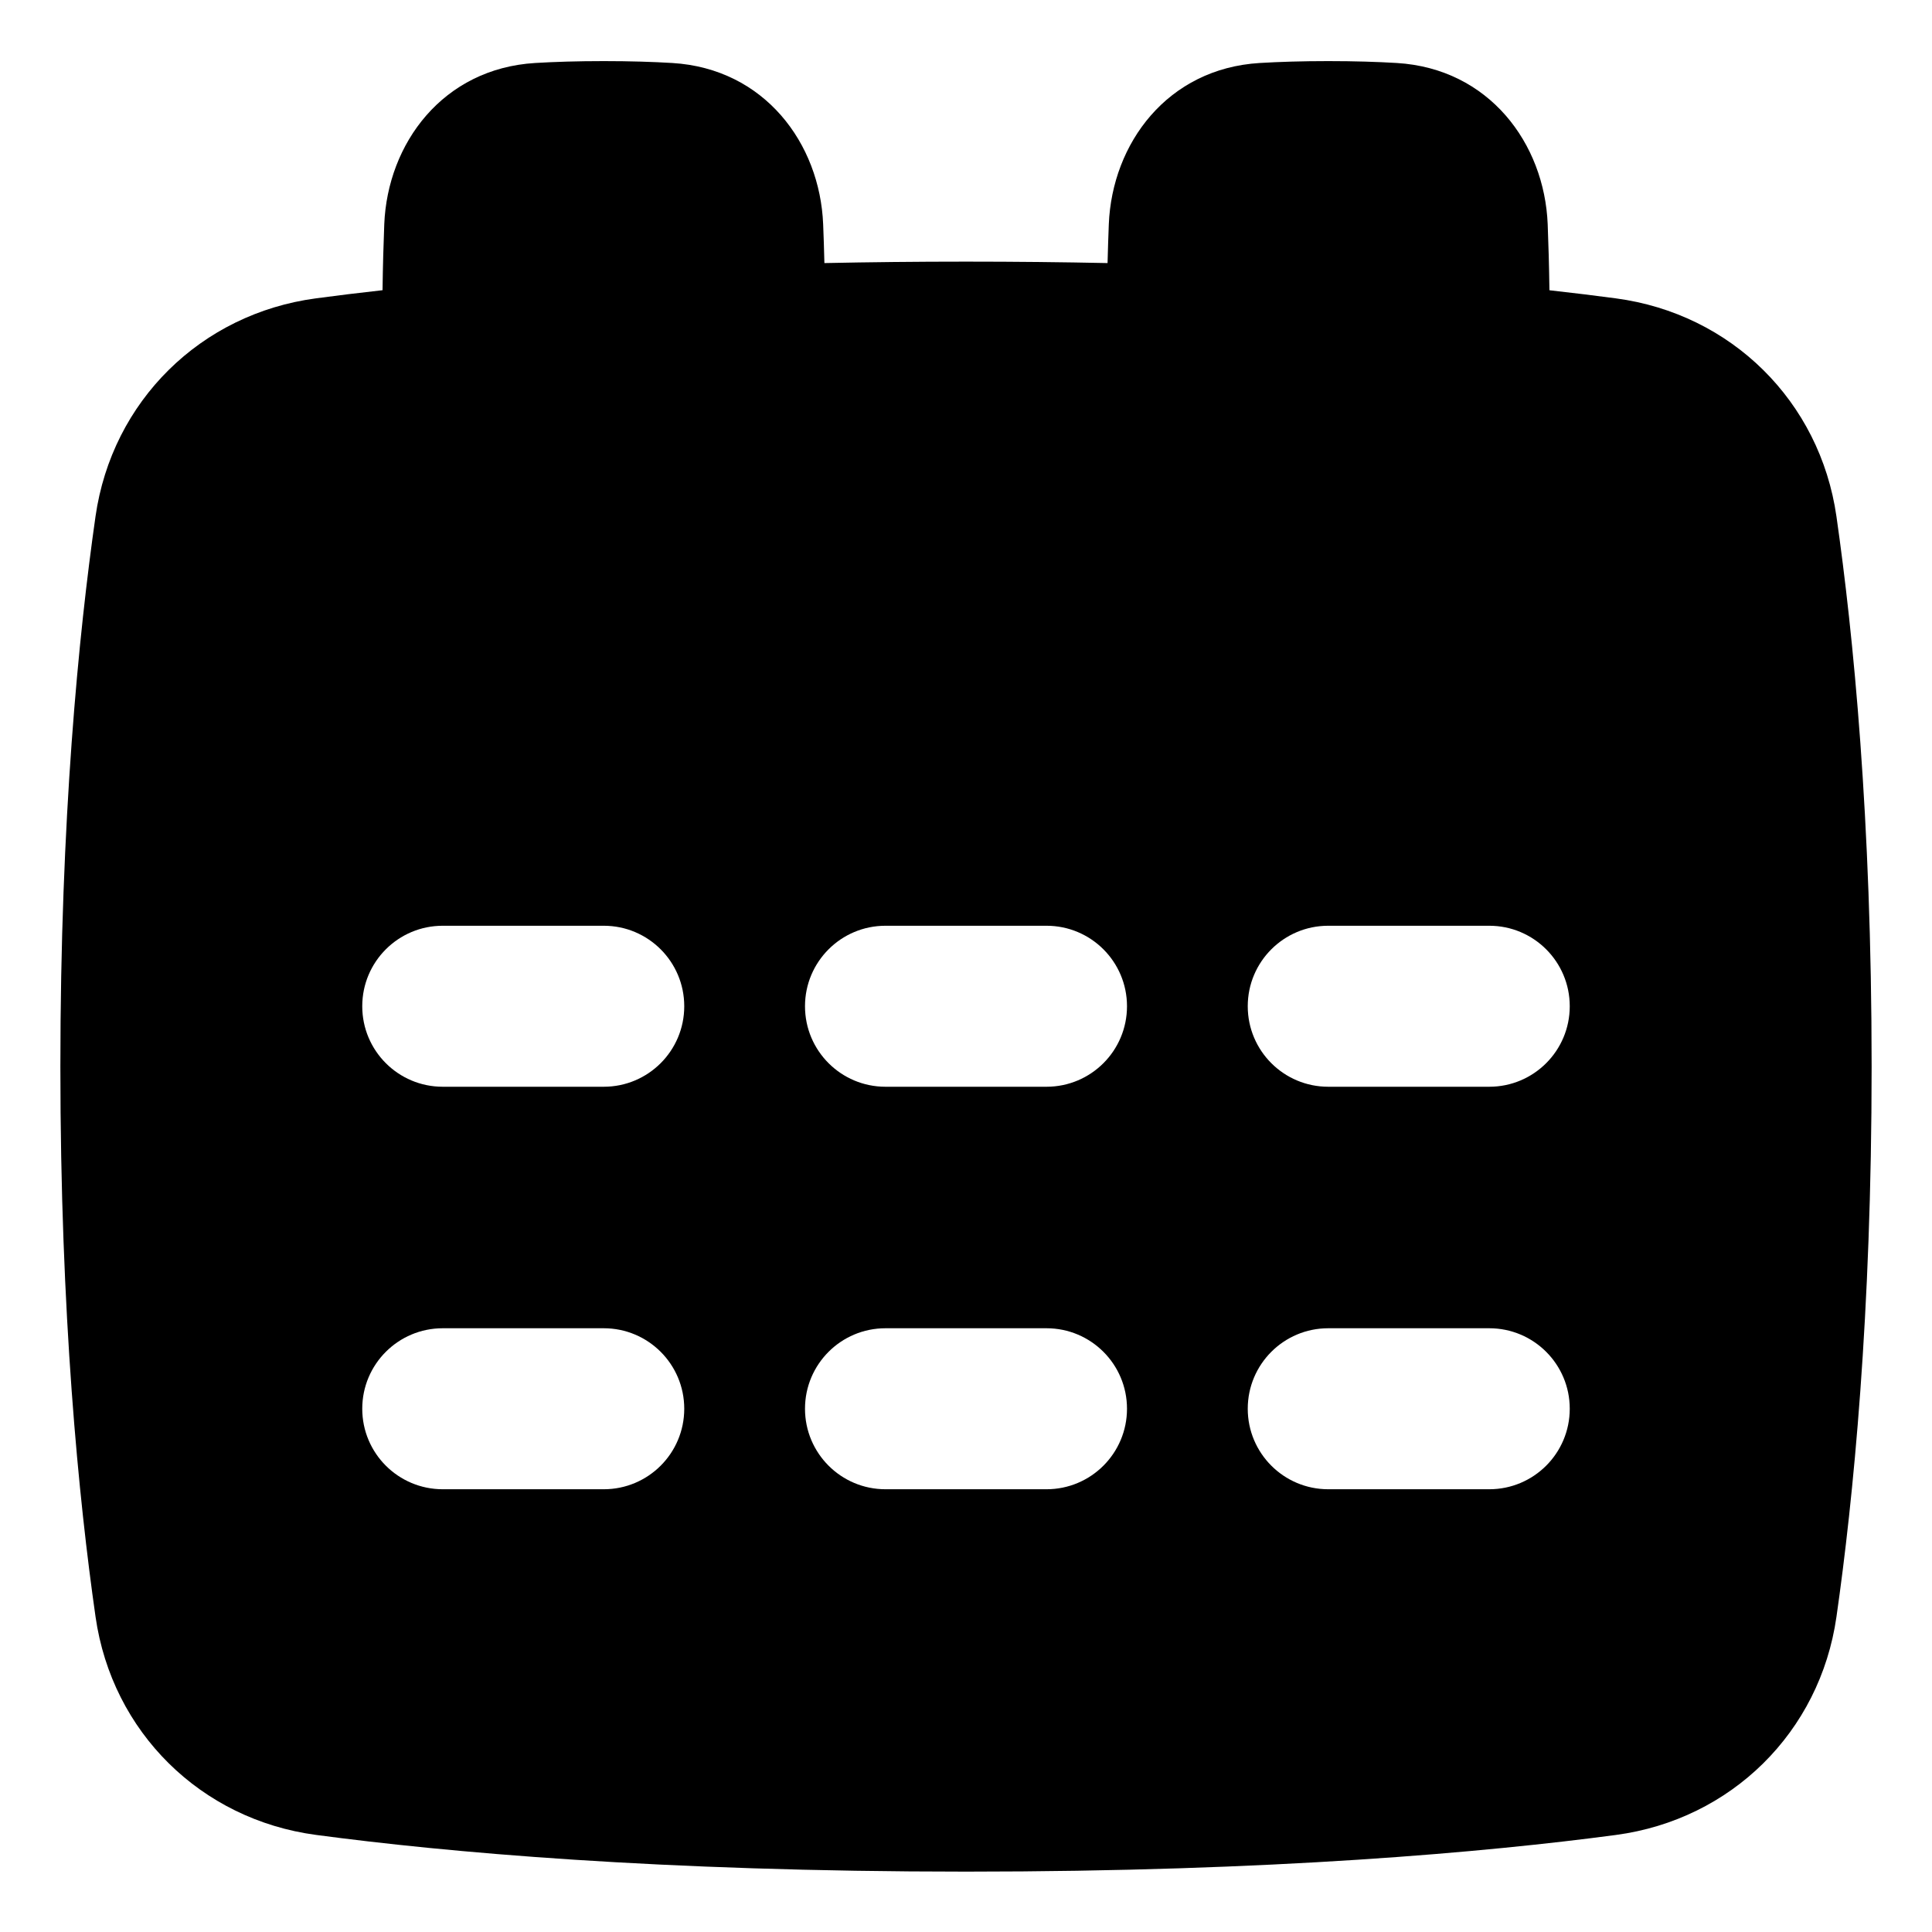
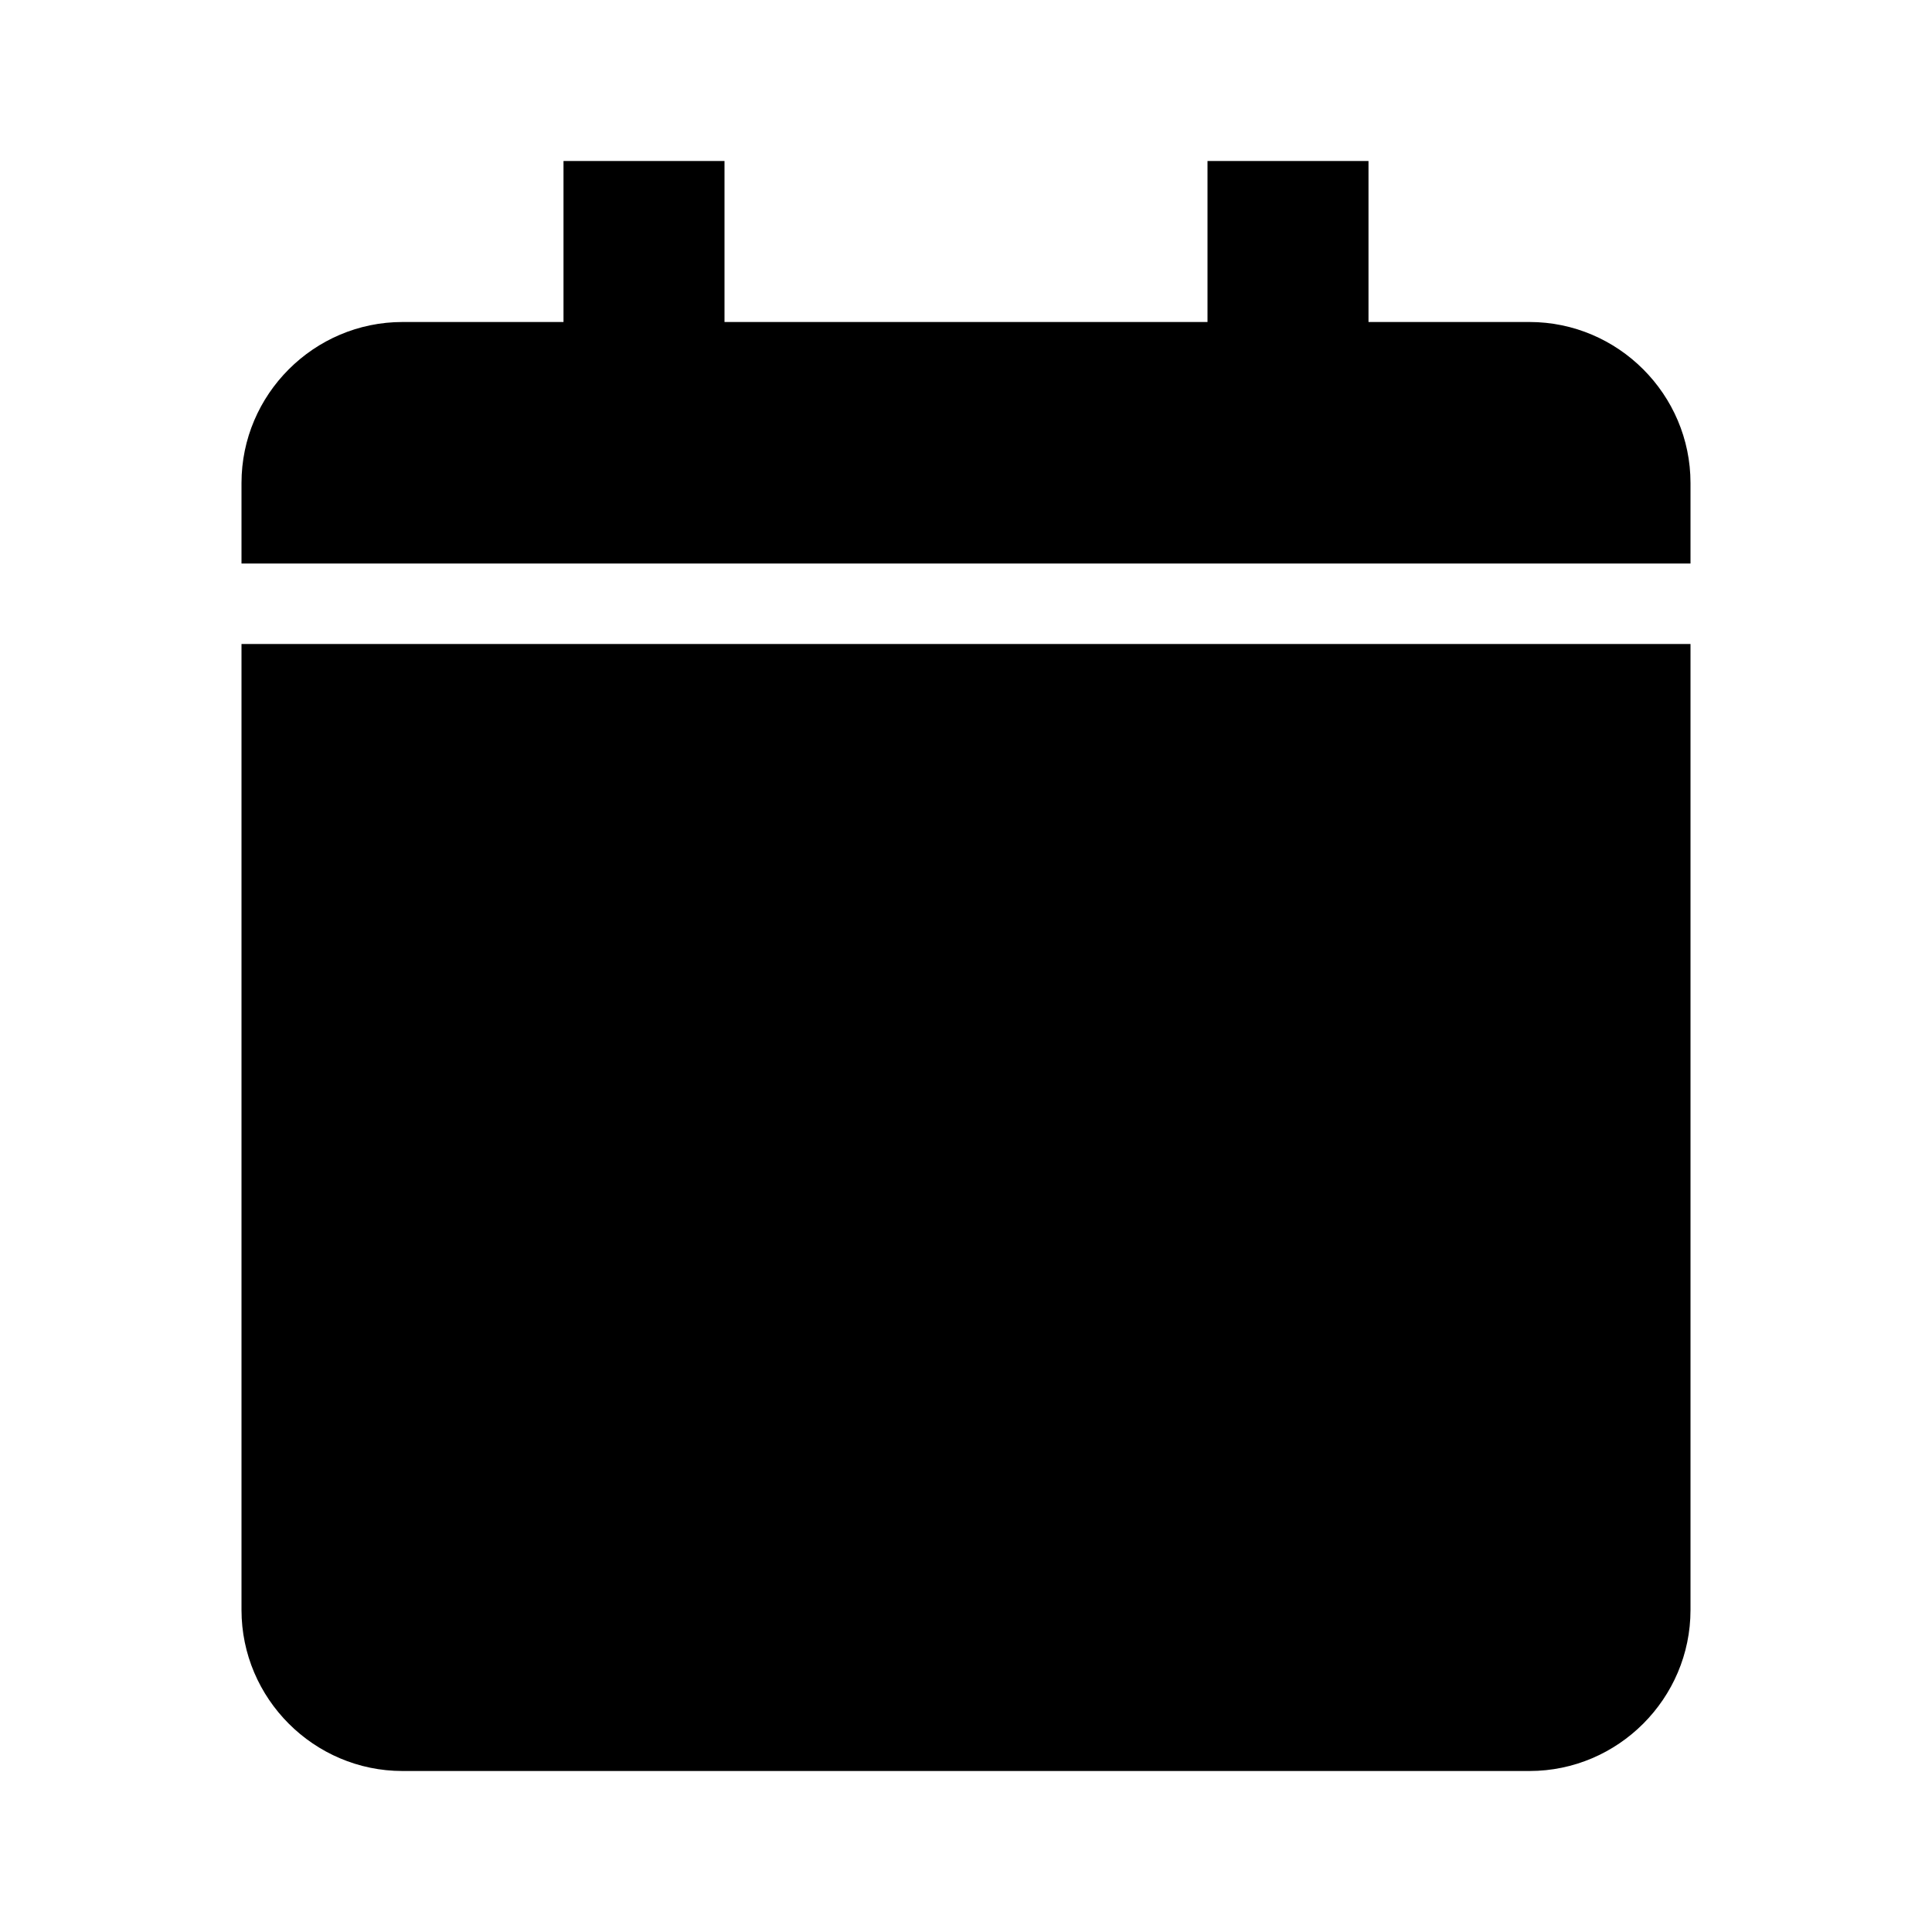
- <svg xmlns="http://www.w3.org/2000/svg" fill="none" viewBox="0 0 48 48" id="Calendar-Mark--Streamline-Plump">
-   <g id="calendar-mark--calendar-date-day-month-mark">
-     <path id="Subtract" fill="currentColor" fill-rule="evenodd" d="M38.495 7.21c-0.008 -0.606 -0.024 -1.155 -0.043 -1.638 -0.081 -2.01 -1.458 -3.869 -3.748 -4.007 -0.483 -0.029 -1.046 -0.047 -1.704 -0.047s-1.221 0.018 -1.704 0.047c-2.29 0.138 -3.667 1.997 -3.748 4.007 -0.012 0.297 -0.022 0.619 -0.031 0.964C26.405 6.513 25.233 6.5 24 6.5c-1.233 0 -2.405 0.013 -3.518 0.036 -0.008 -0.345 -0.019 -0.667 -0.031 -0.964 -0.081 -2.01 -1.458 -3.869 -3.748 -4.007 -0.483 -0.029 -1.046 -0.047 -1.704 -0.047s-1.221 0.018 -1.704 0.047c-2.29 0.138 -3.667 1.997 -3.748 4.007 -0.019 0.483 -0.035 1.032 -0.043 1.638 -0.603 0.067 -1.153 0.135 -1.652 0.202 -2.862 0.381 -5.069 2.554 -5.479 5.418C1.957 15.741 1.5 20.336 1.5 26.5c0 6.164 0.457 10.759 0.874 13.67 0.41 2.864 2.617 5.037 5.479 5.418C11.052 46.015 16.368 46.5 24 46.5c7.632 0 12.948 -0.485 16.147 -0.911 2.862 -0.382 5.069 -2.554 5.479 -5.418 0.417 -2.911 0.874 -7.507 0.874 -13.67 0 -6.164 -0.457 -10.759 -0.874 -13.67 -0.41 -2.864 -2.617 -5.037 -5.479 -5.418 -0.499 -0.067 -1.049 -0.134 -1.652 -0.202ZM20 25c0 -1.105 0.895 -2 2 -2h4c1.105 0 2 0.895 2 2s-0.895 2 -2 2h-4c-1.105 0 -2 -0.895 -2 -2Zm13 -2c-1.105 0 -2 0.895 -2 2s0.895 2 2 2h4c1.105 0 2 -0.895 2 -2s-0.895 -2 -2 -2h-4Zm-16 2c0 -1.105 -0.895 -2 -2 -2h-4c-1.105 0 -2 0.895 -2 2s0.895 2 2 2h4c1.105 0 2 -0.895 2 -2Zm5 8c-1.105 0 -2 0.895 -2 2s0.895 2 2 2h4c1.105 0 2 -0.895 2 -2s-0.895 -2 -2 -2h-4Zm9 2c0 -1.105 0.895 -2 2 -2h4c1.105 0 2 0.895 2 2s-0.895 2 -2 2h-4c-1.105 0 -2 -0.895 -2 -2Zm-16 -2c1.105 0 2 0.895 2 2s-0.895 2 -2 2h-4c-1.105 0 -2 -0.895 -2 -2s0.895 -2 2 -2h4Z" clip-rule="evenodd" stroke-width="1" />
-   </g>
+ <svg width="24" height="24" fill="currentColor" viewBox="0 0 24 24" transform="" id="injected-svg">
+   <path d="m19,4h-2v-2h-2v2h-6v-2h-2v2h-2c-1.1,0-2,.9-2,2v1h18v-1c0-1.1-.9-2-2-2Z" />
+   <path d="m3,20c0,1.1.9,2,2,2h14c1.1,0,2-.9,2-2v-12H3v12Z" />
</svg>
